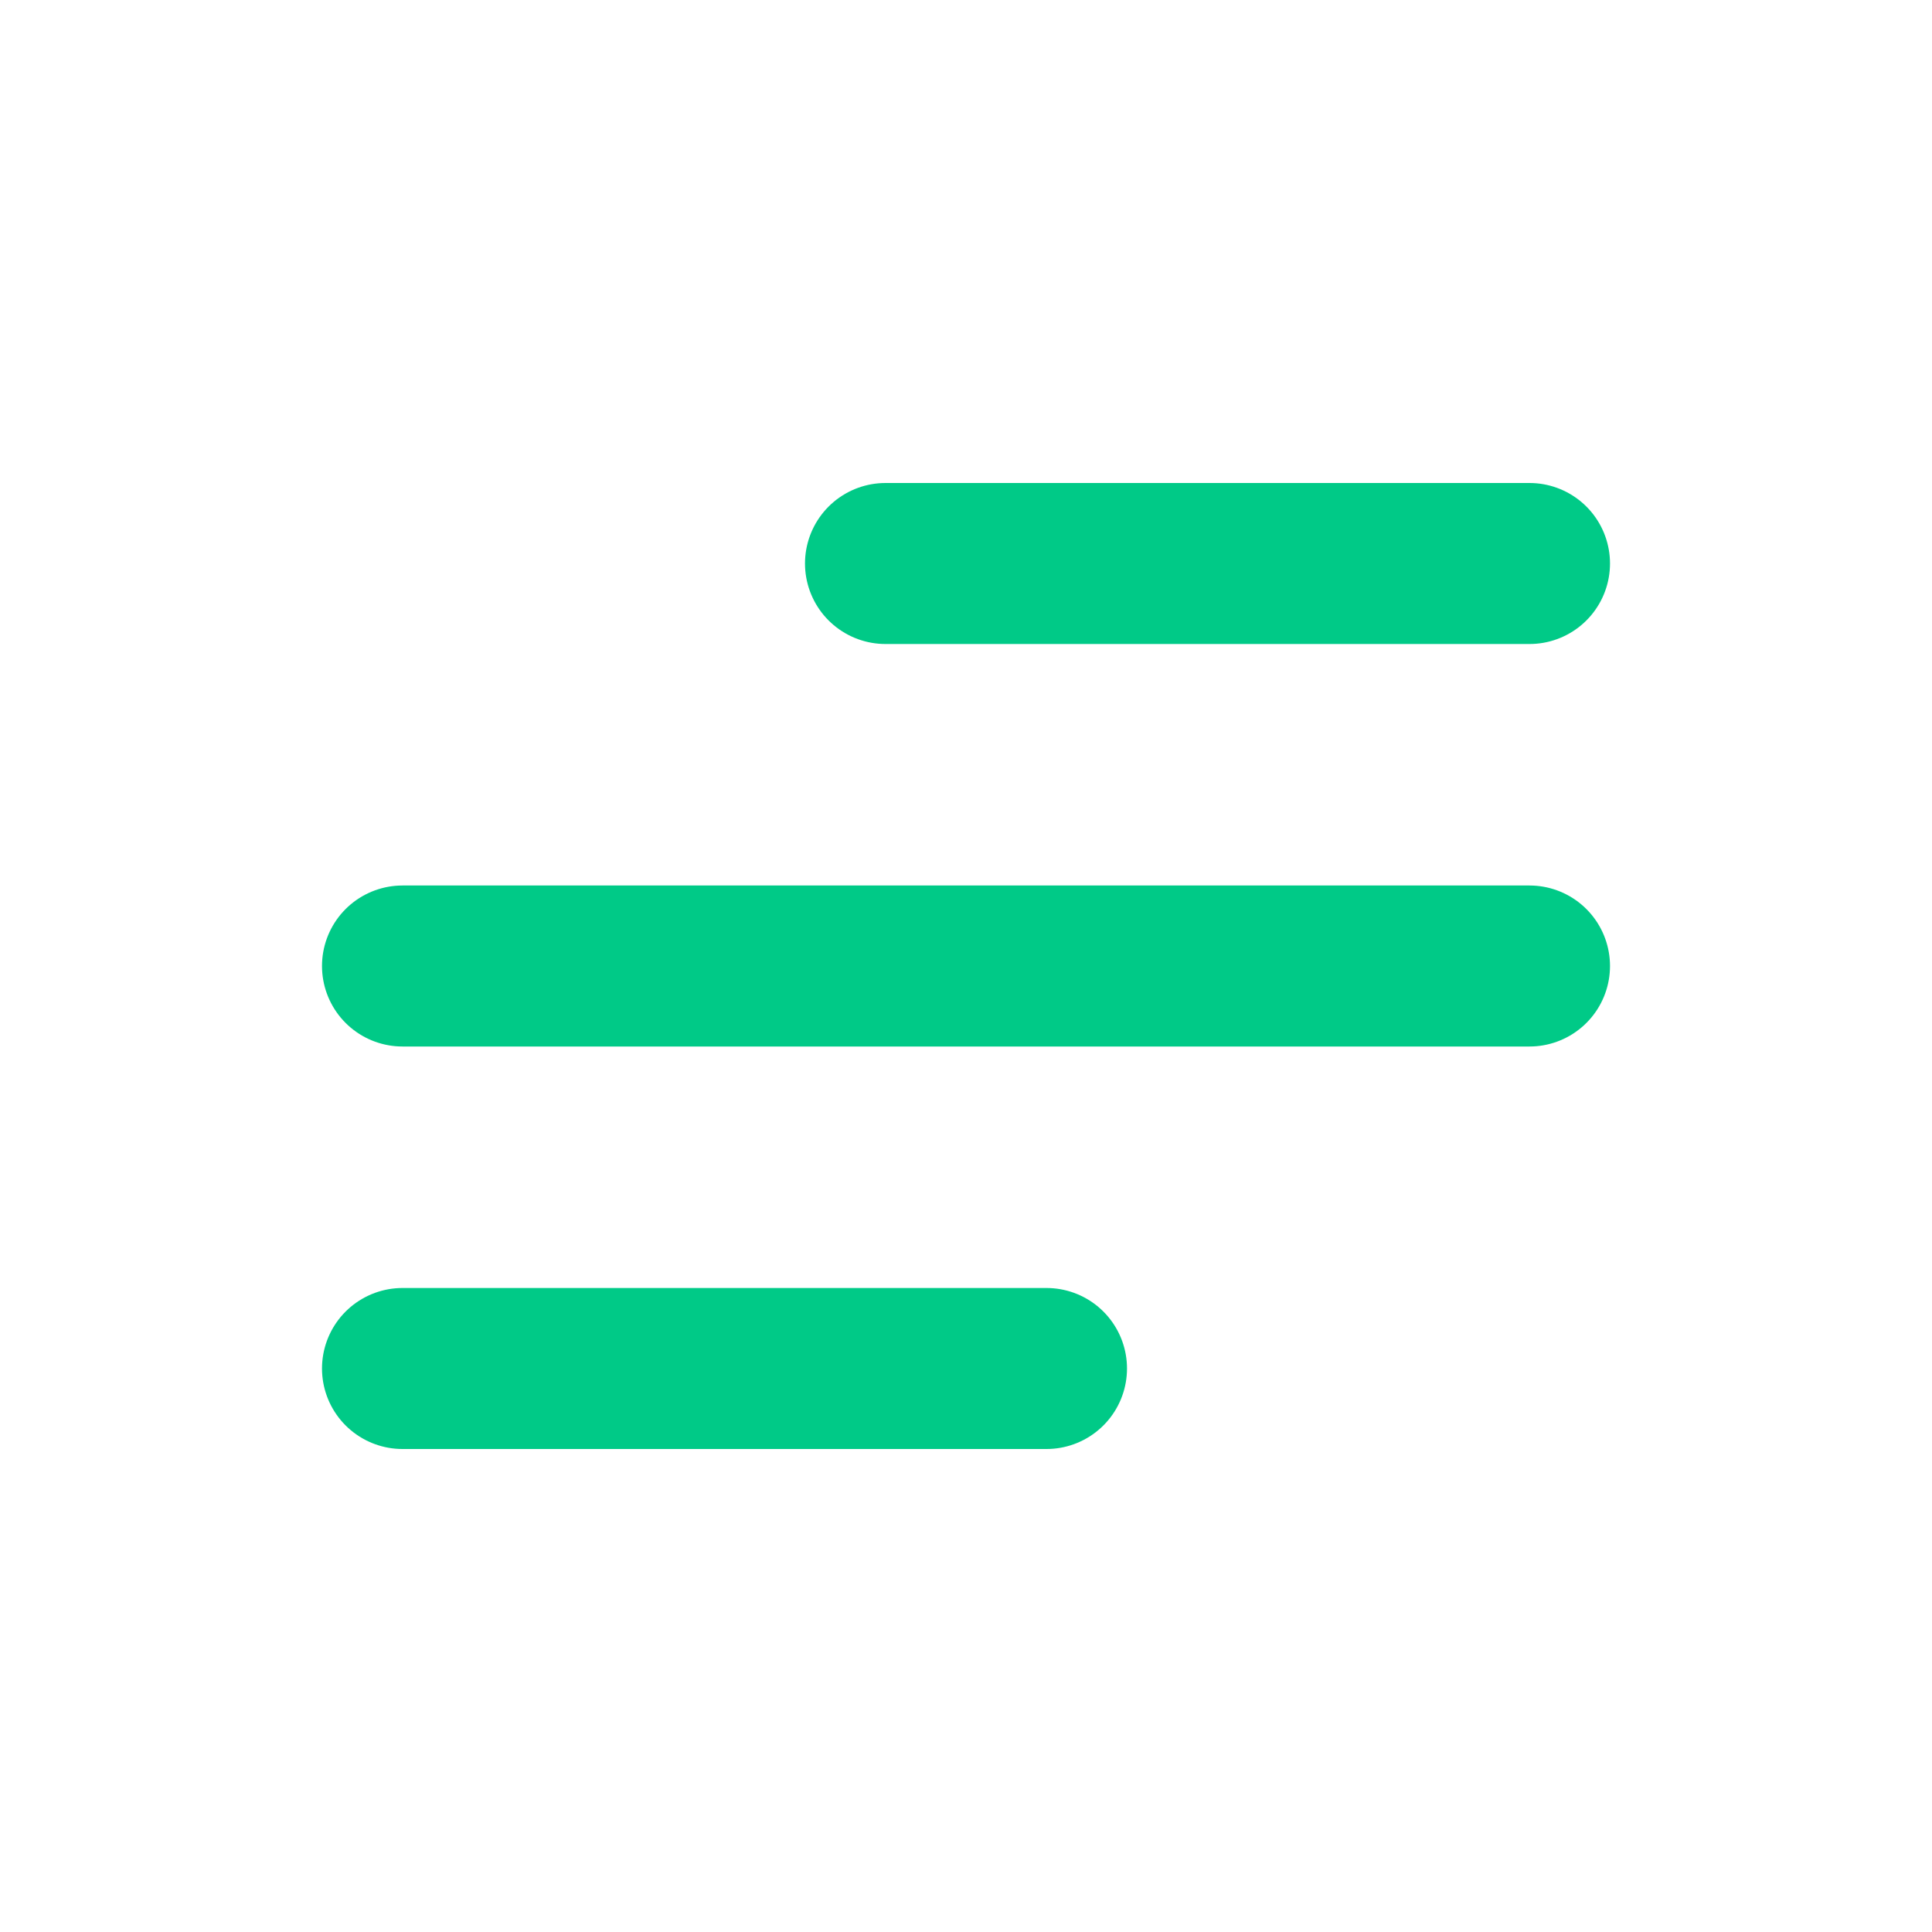
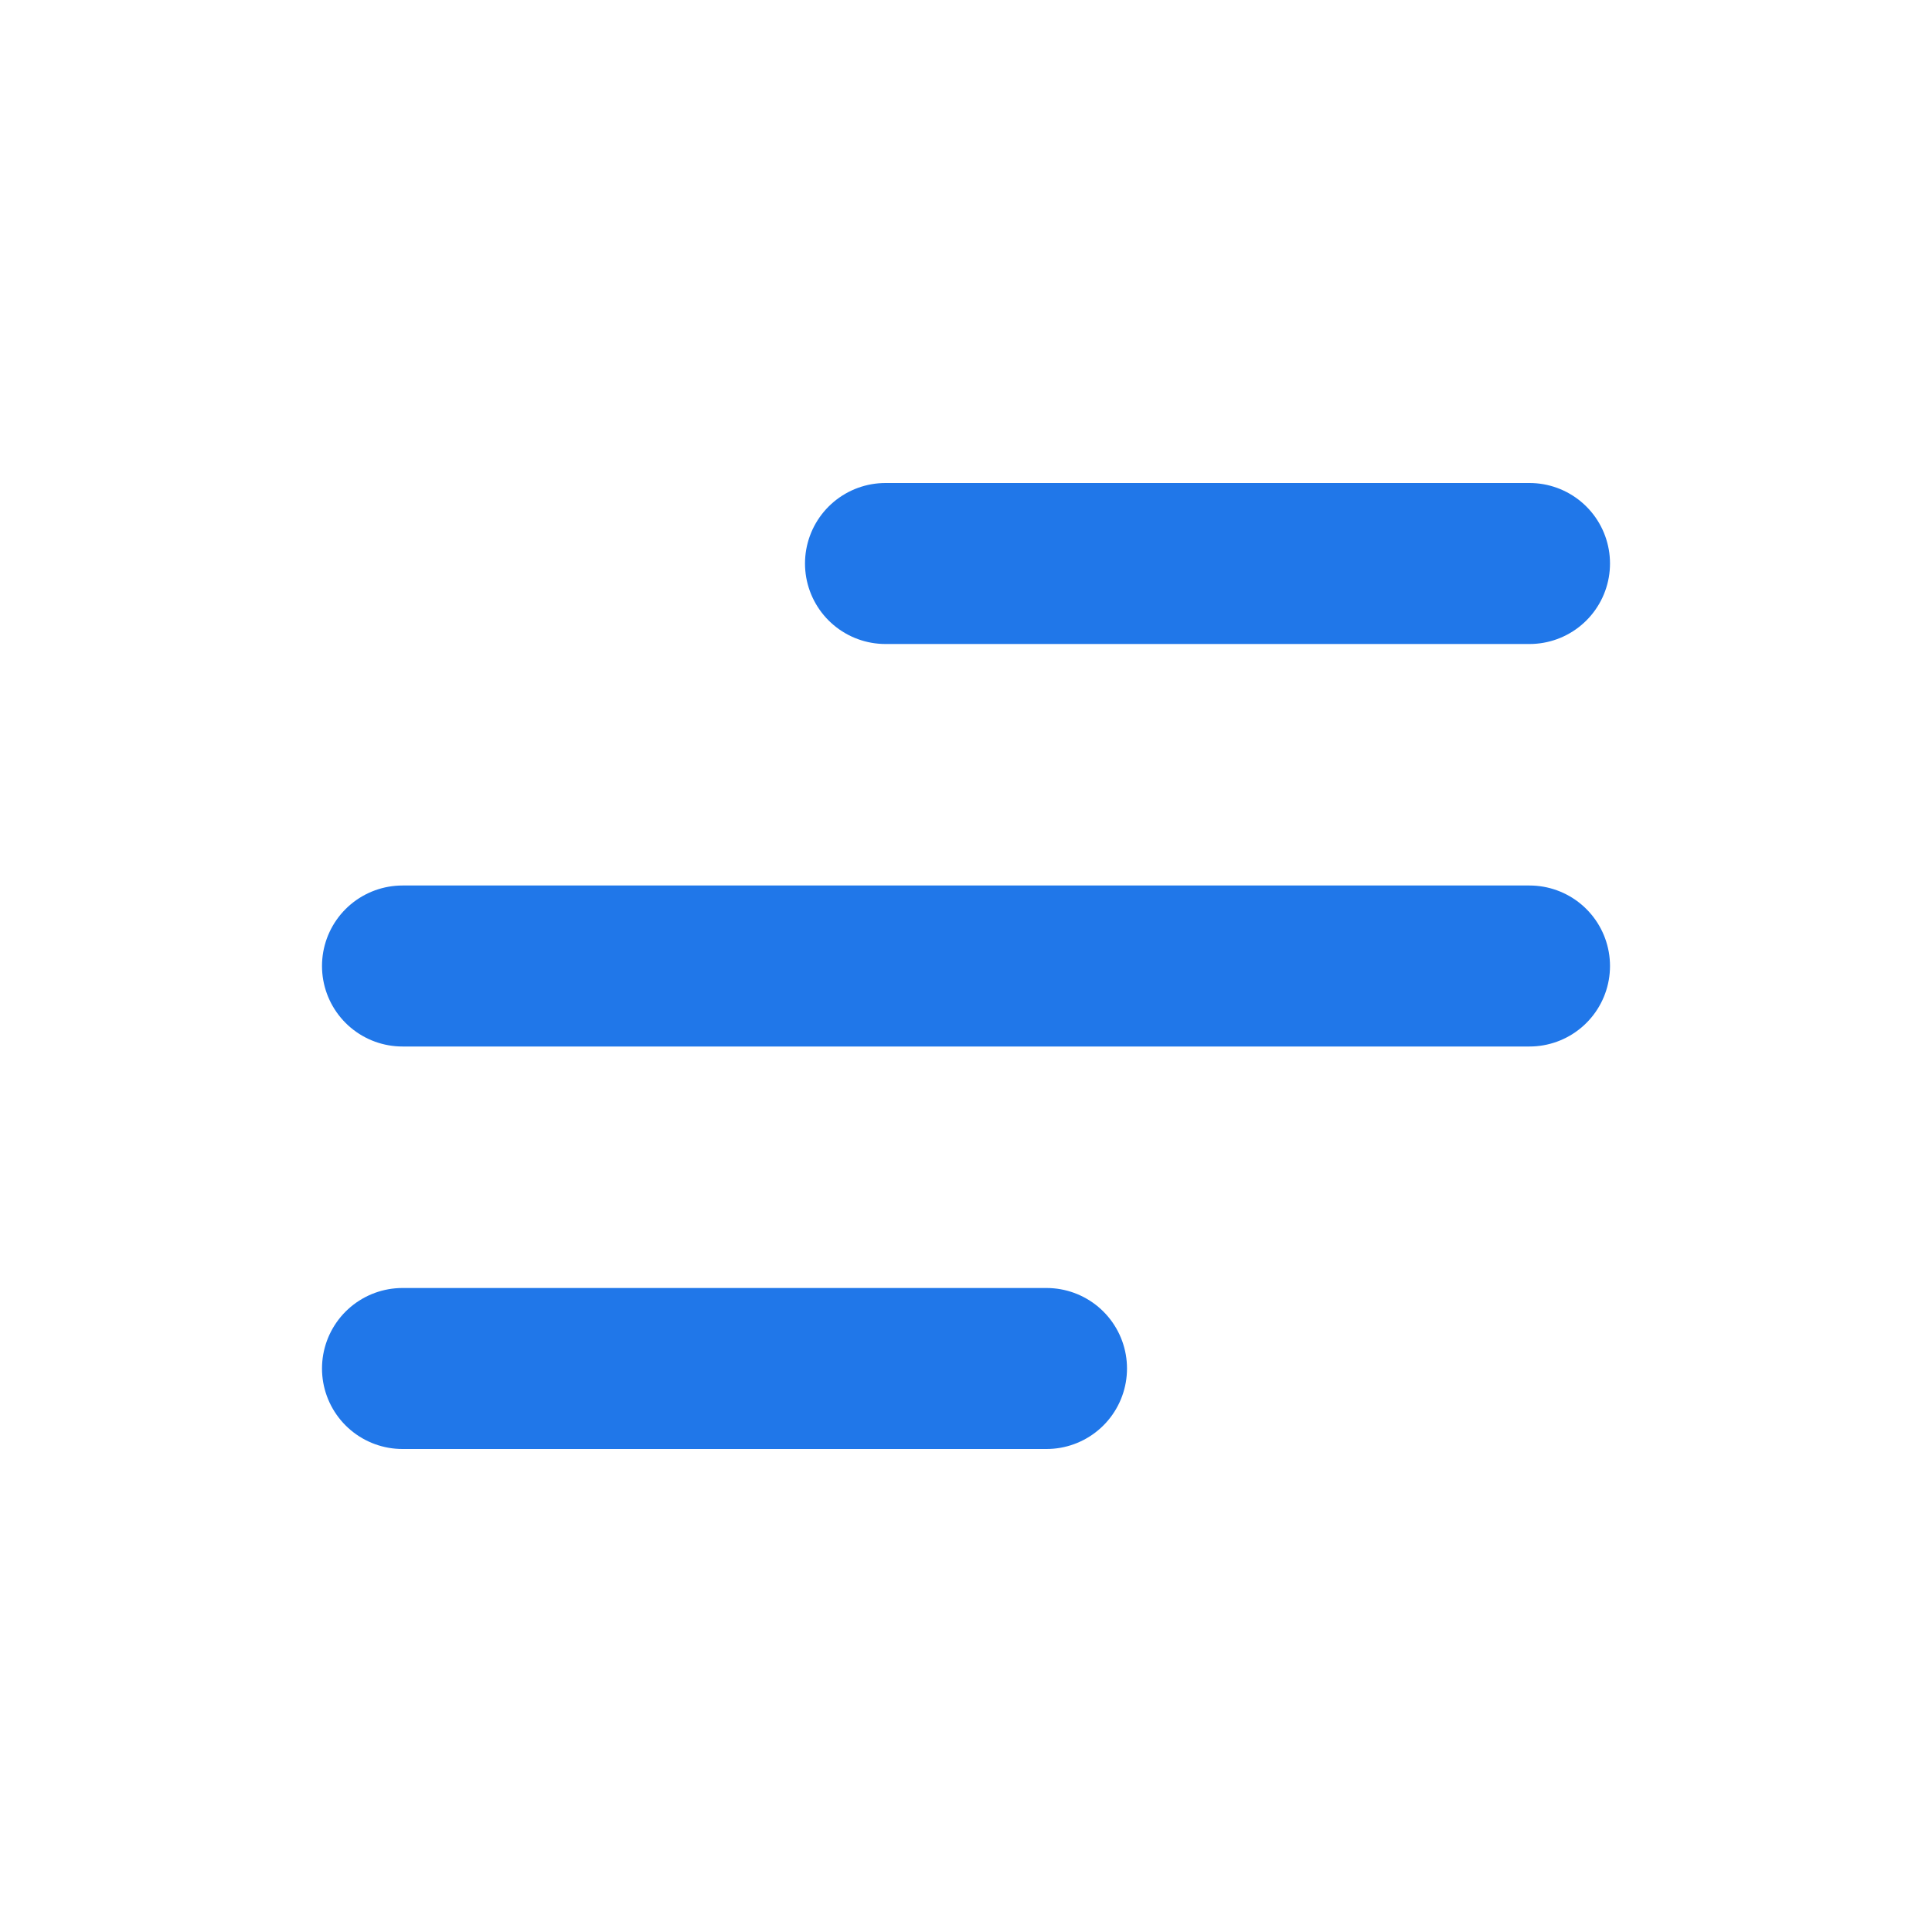
<svg xmlns="http://www.w3.org/2000/svg" width="800px" height="800px" viewBox="0 0 24 24" fill="none">
  <g id="Menu / Menu_Alt_05">
-     <path id="Vector" d="M5 17H13M5 12H19M11 7H19" stroke="#00ca87" stroke-width="2" stroke-linecap="round" stroke-linejoin="round" />
+     <path id="Vector" d="M5 17H13M5 12H19M11 7H19" stroke="#2077e9" stroke-width="2" stroke-linecap="round" stroke-linejoin="round" />
  </g>
</svg>
